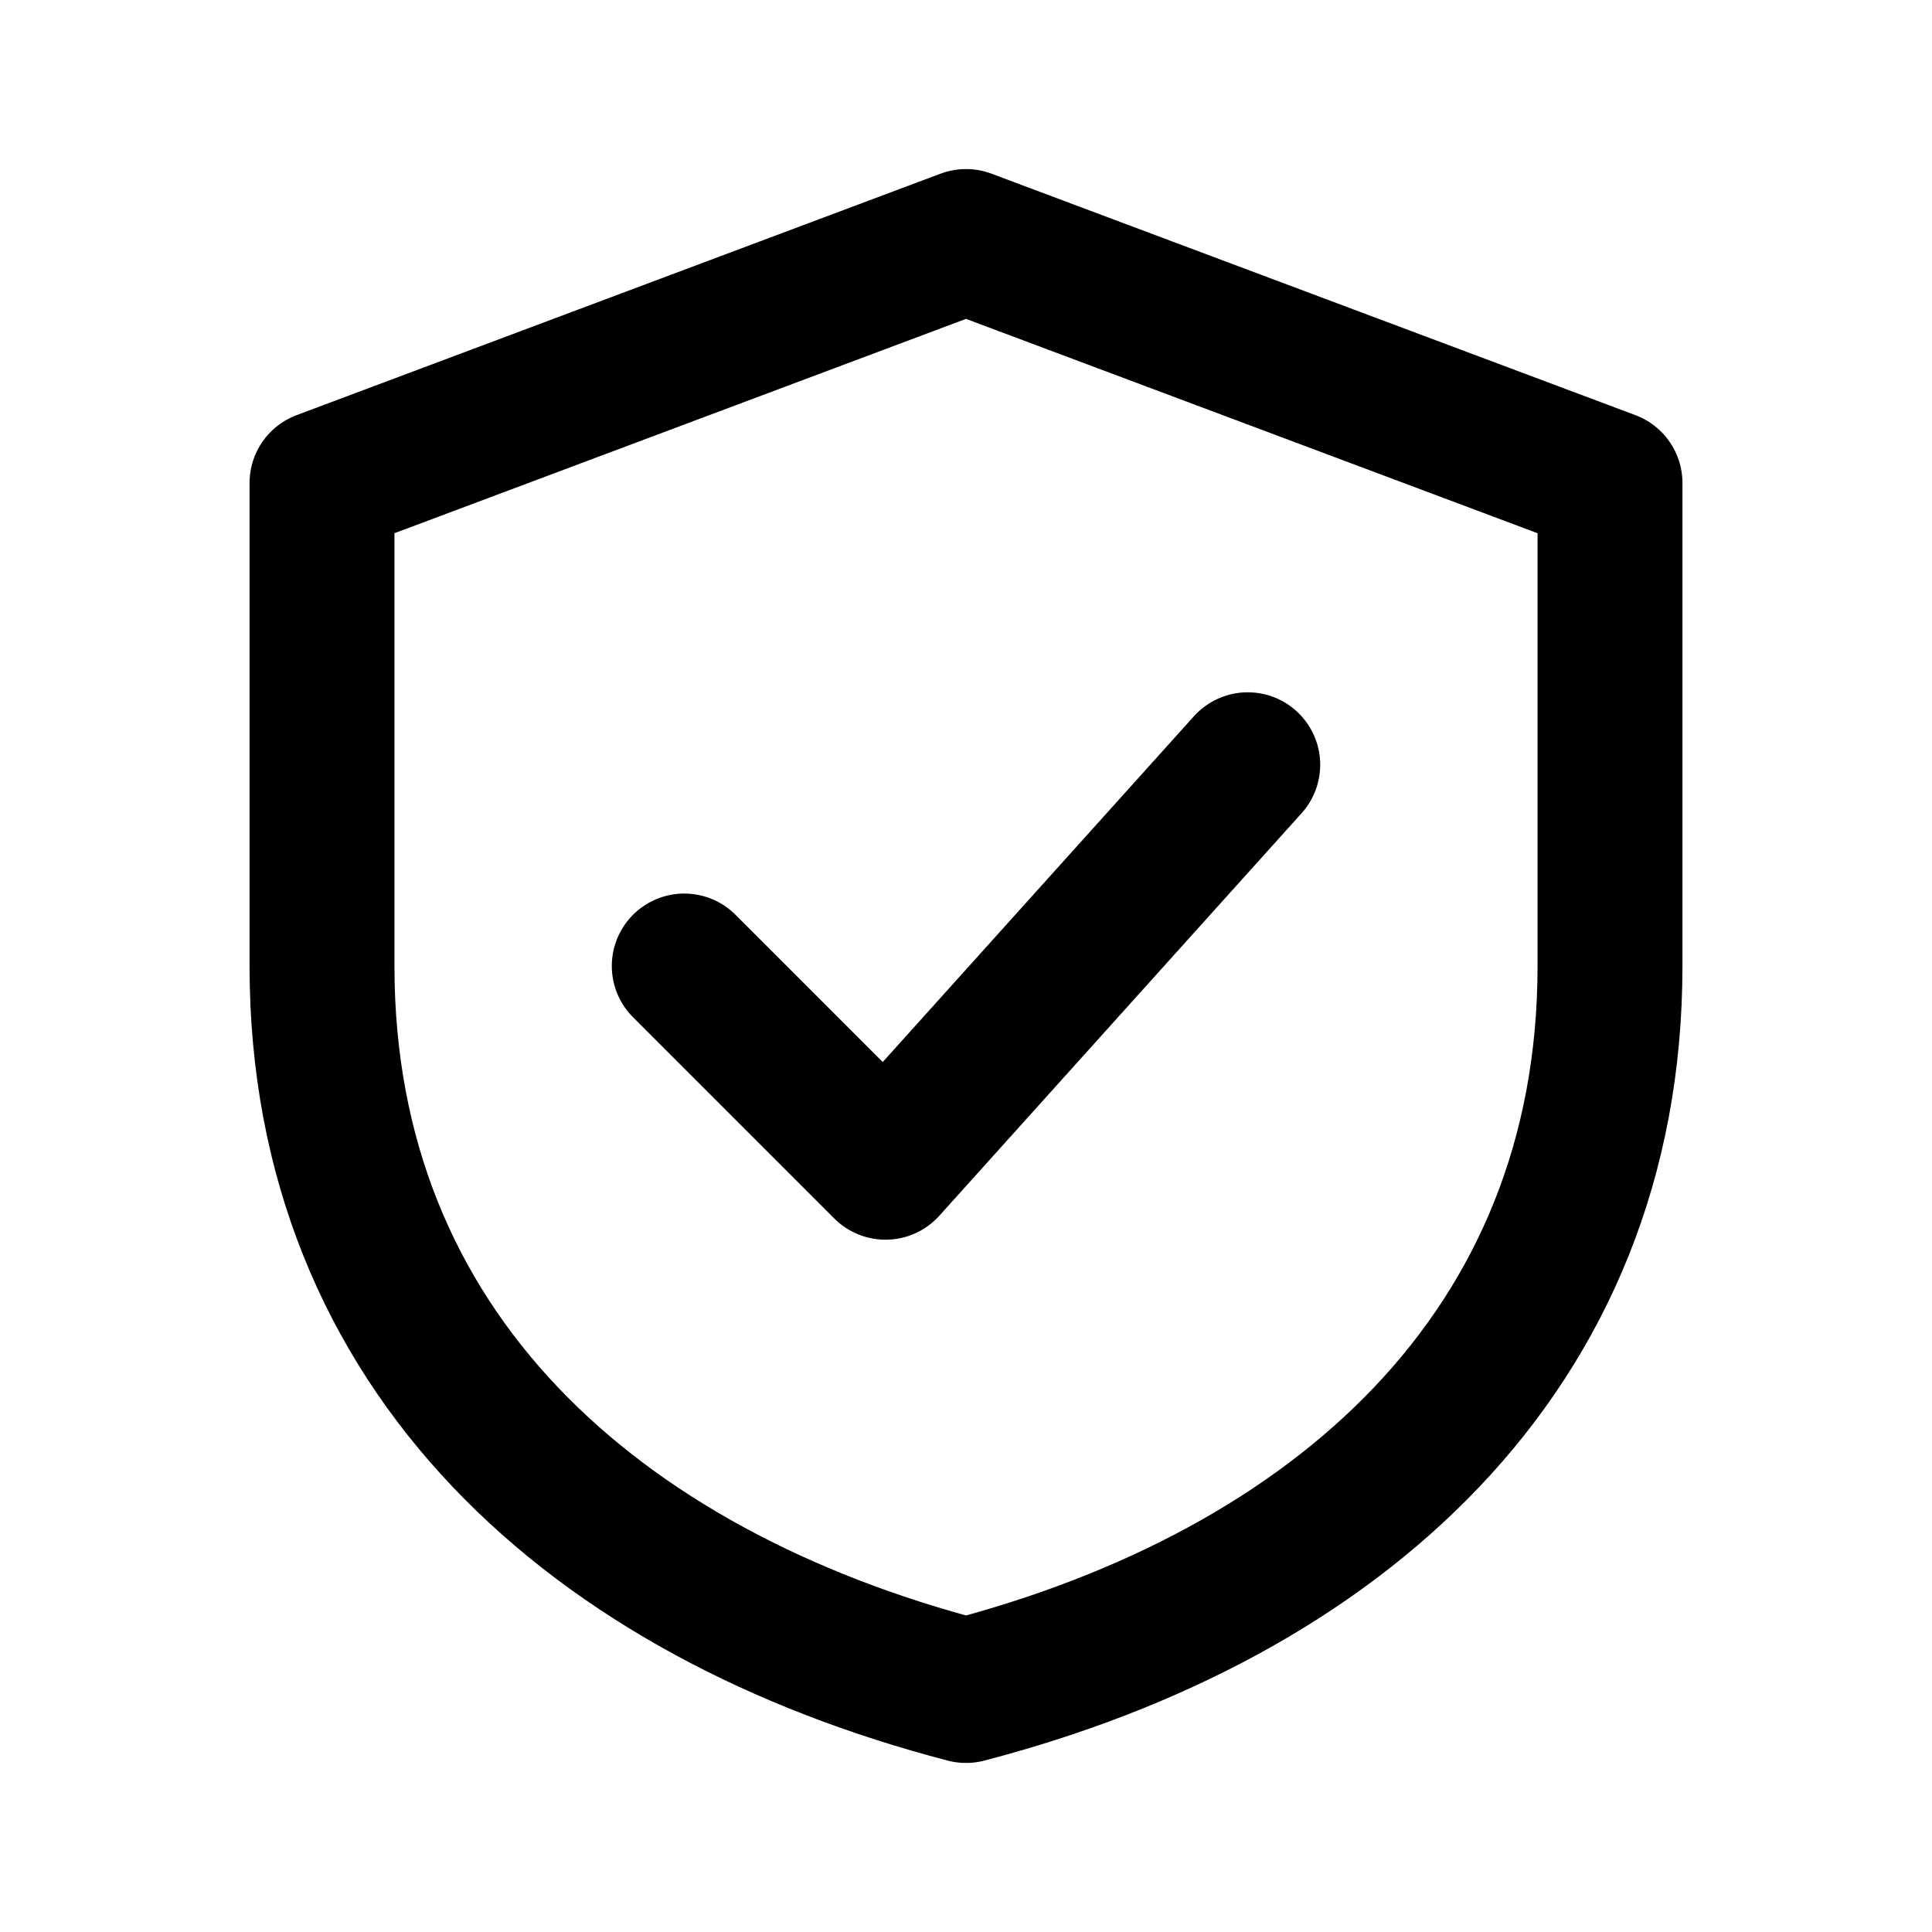
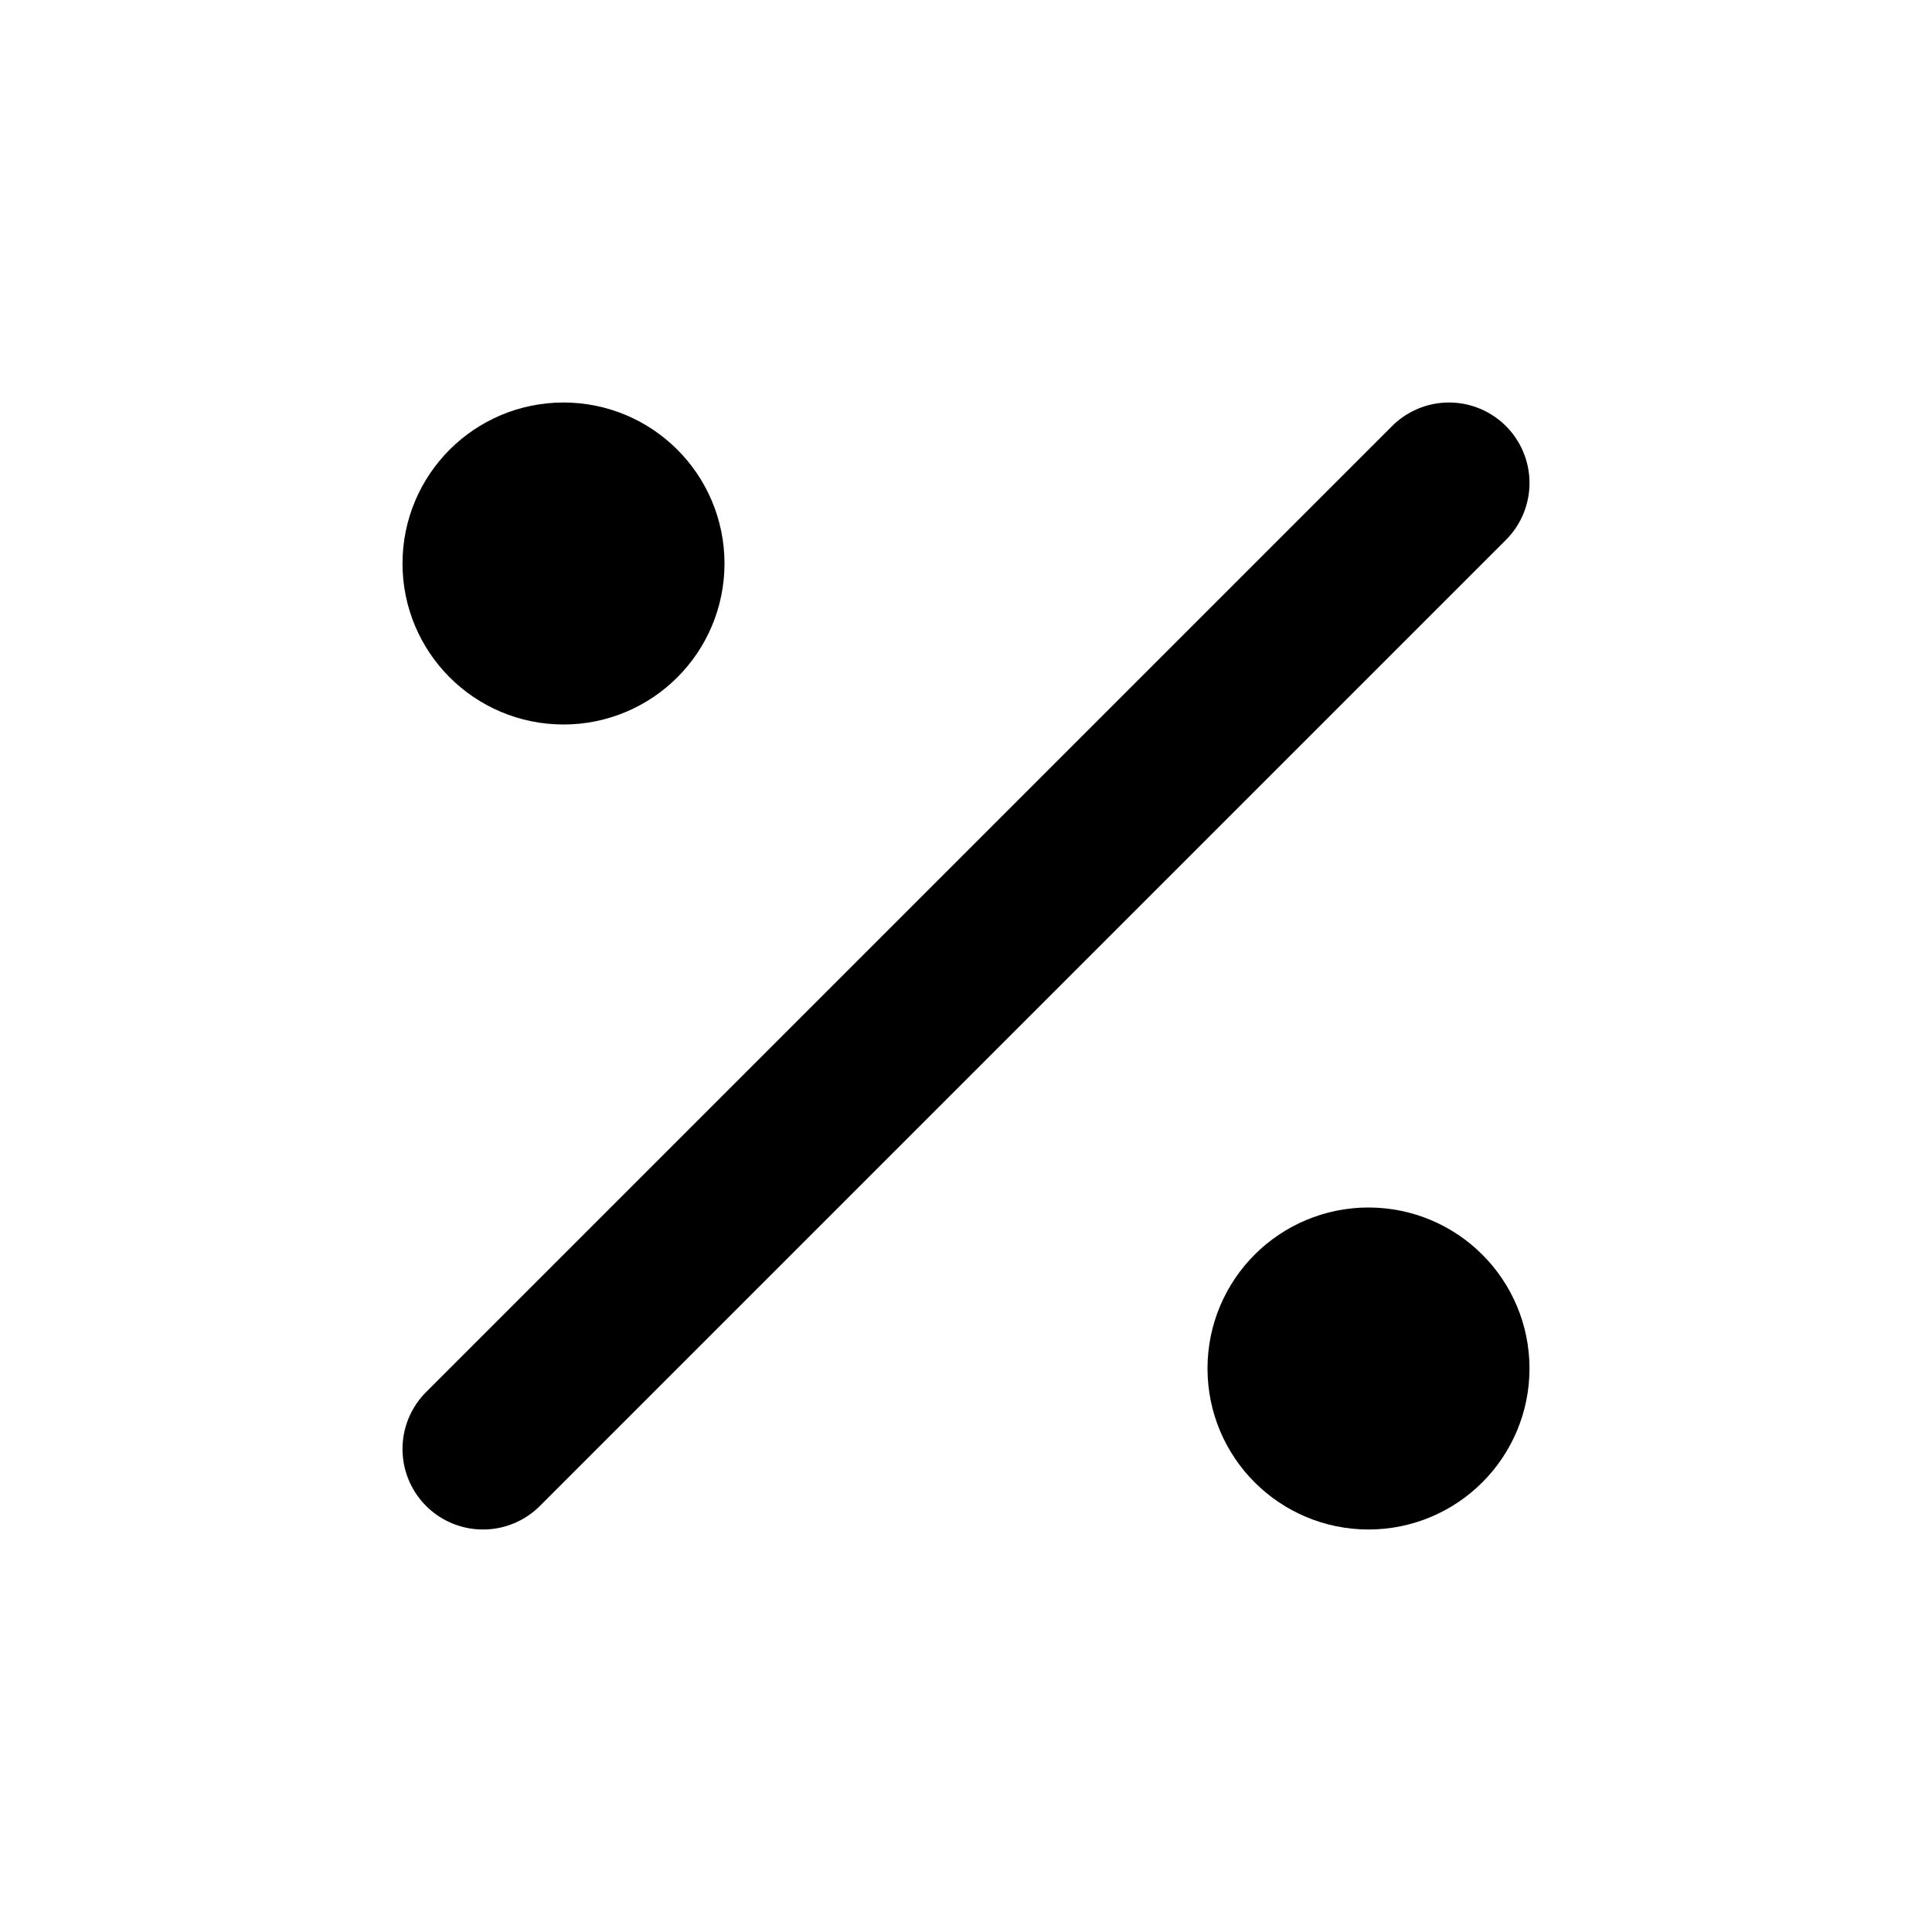
- <svg xmlns="http://www.w3.org/2000/svg" viewBox="0 0 24 24" fill="none" stroke="currentColor" stroke-width="1.8" stroke-linecap="round" stroke-linejoin="round">
-   <path d="M12 3 L20 6 V12 C20 16.8 16.6 19.8 12 21 C7.4 19.8 4 16.8 4 12 V6 Z" />
-   <path d="M8.5 12 L11 14.5 L15.5 9.5" />
+ <svg xmlns="http://www.w3.org/2000/svg" width="24" height="24" viewBox="0 0 24 24" fill="none" stroke="currentColor" stroke-width="2" stroke-linecap="round" stroke-linejoin="round">
+   <path stroke="none" d="M0 0h24v24H0z" fill="none" />
+   <path d="M16 17a1 1 0 1 0 2 0a1 1 0 1 0 -2 0" />
+   <path d="M6 7a1 1 0 1 0 2 0a1 1 0 1 0 -2 0" />
+   <path d="M6 18l12 -12" />
</svg>
